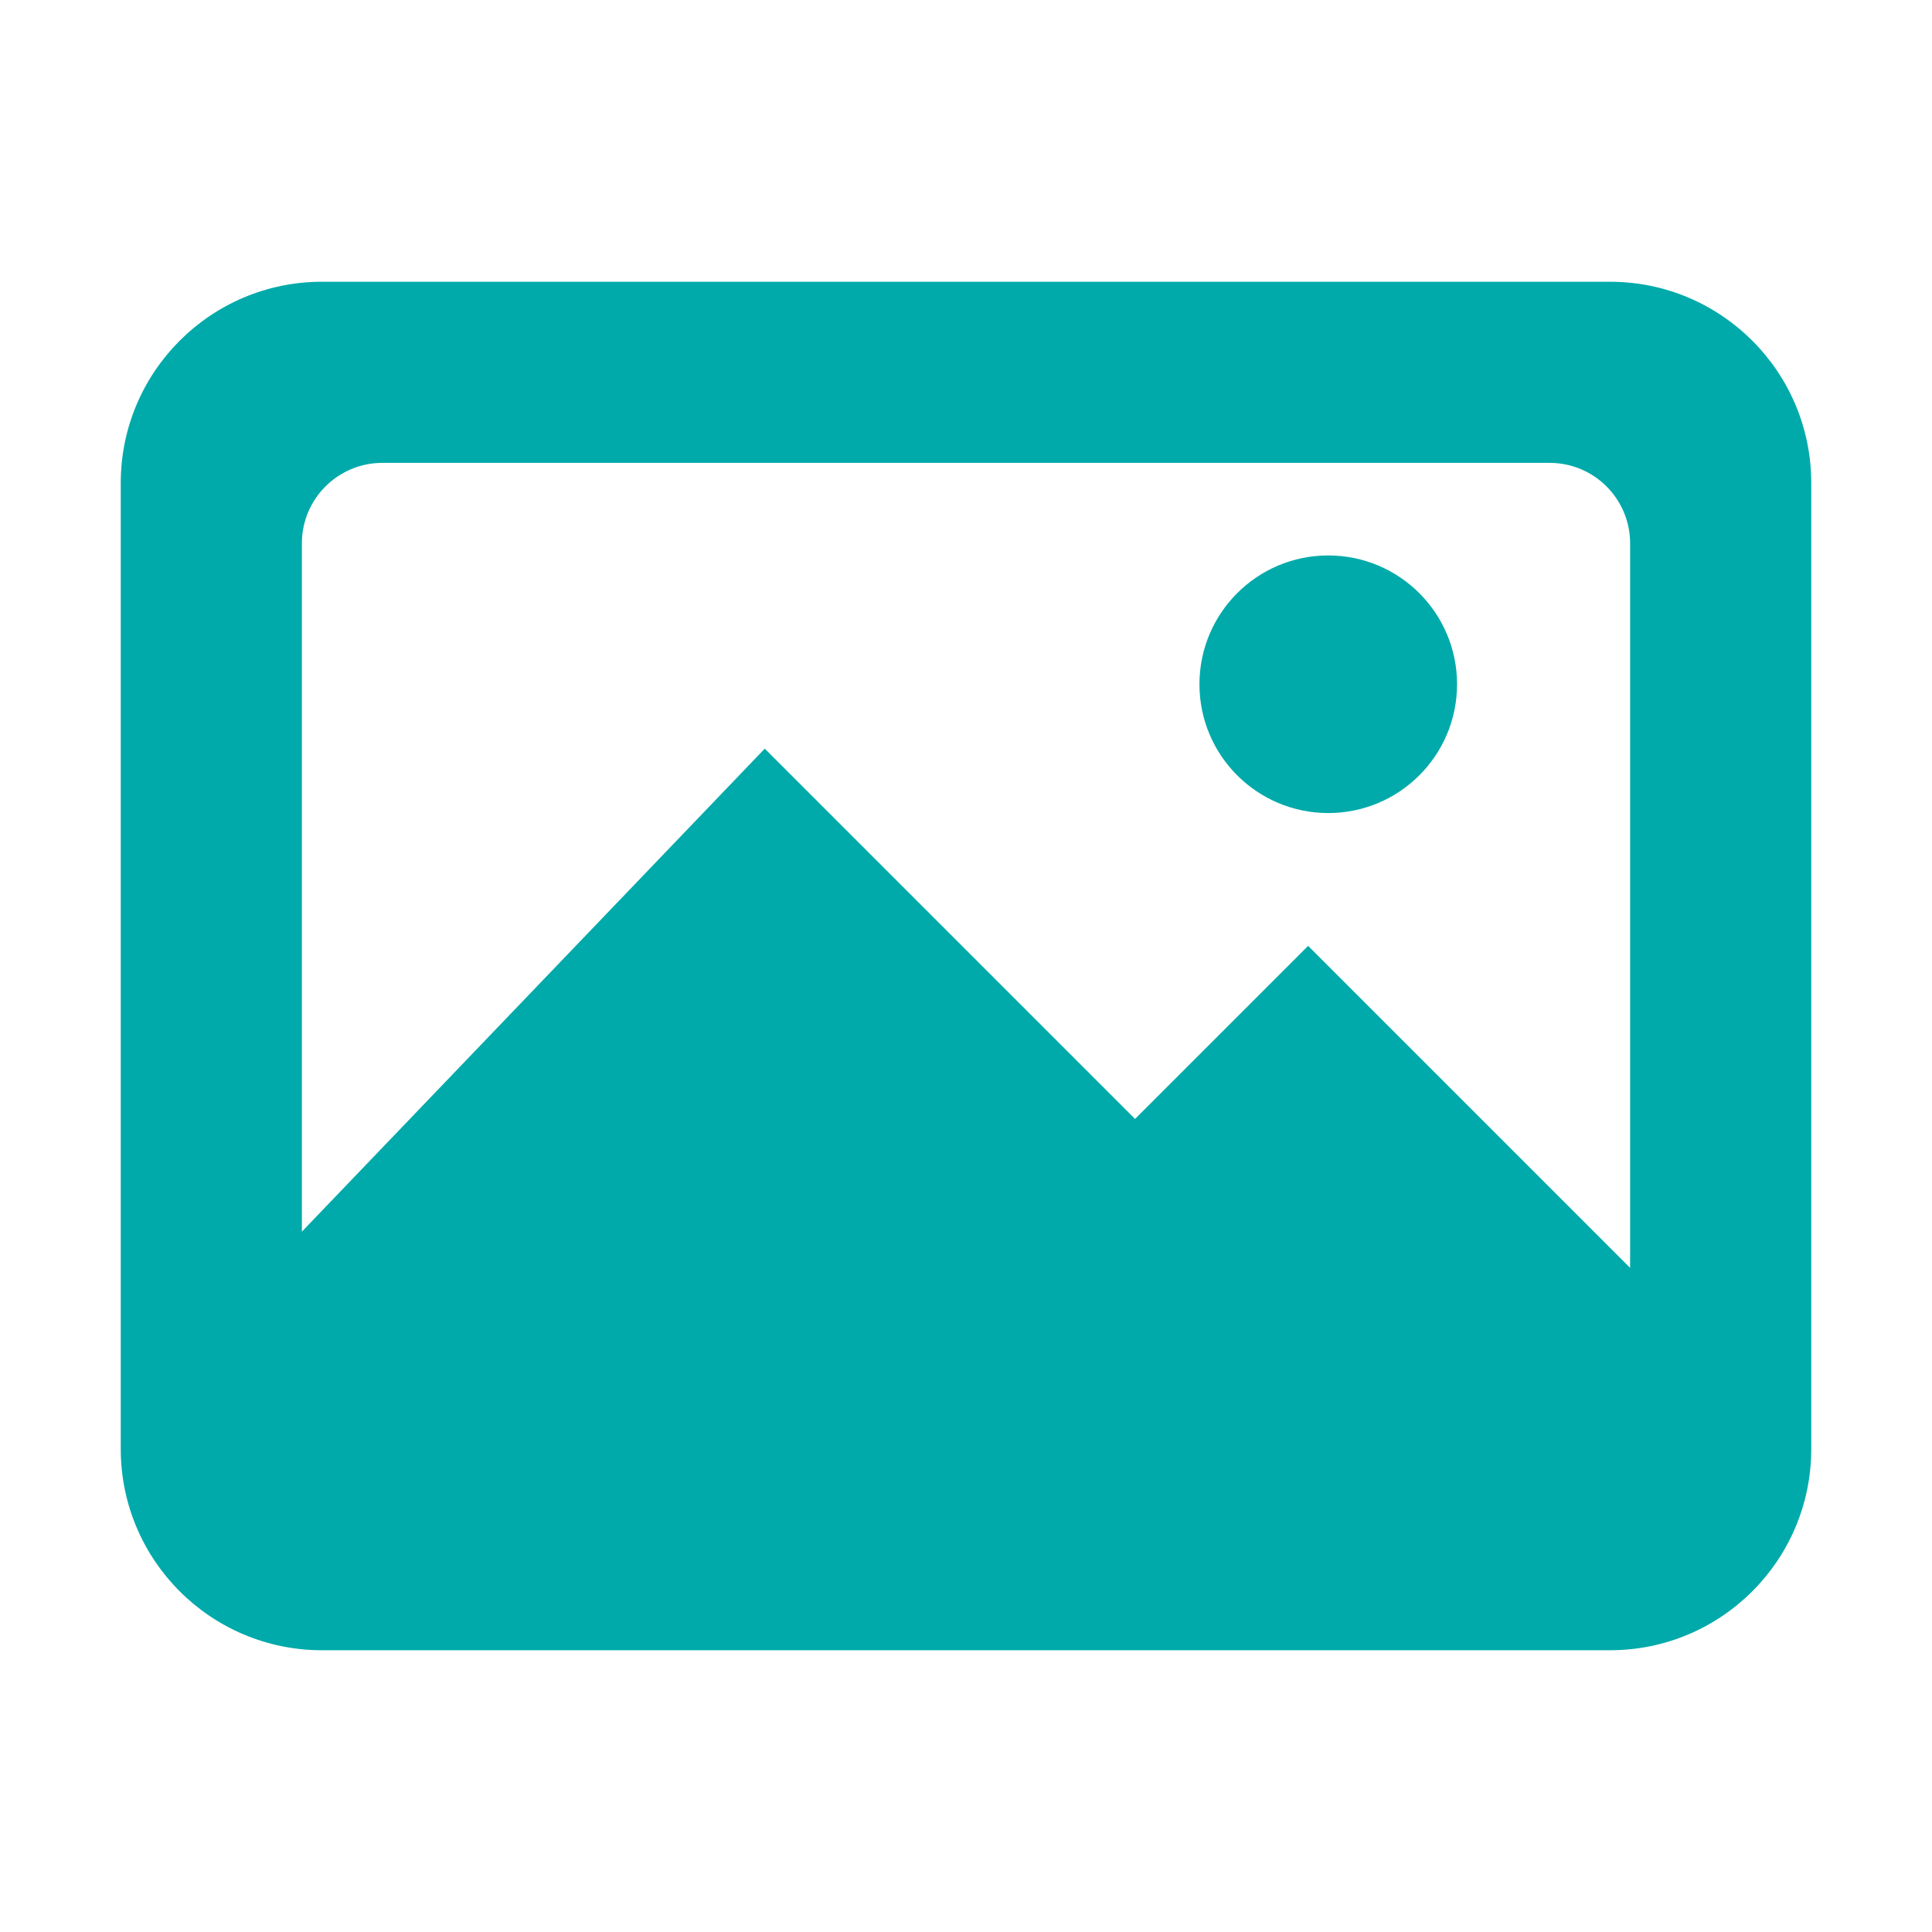
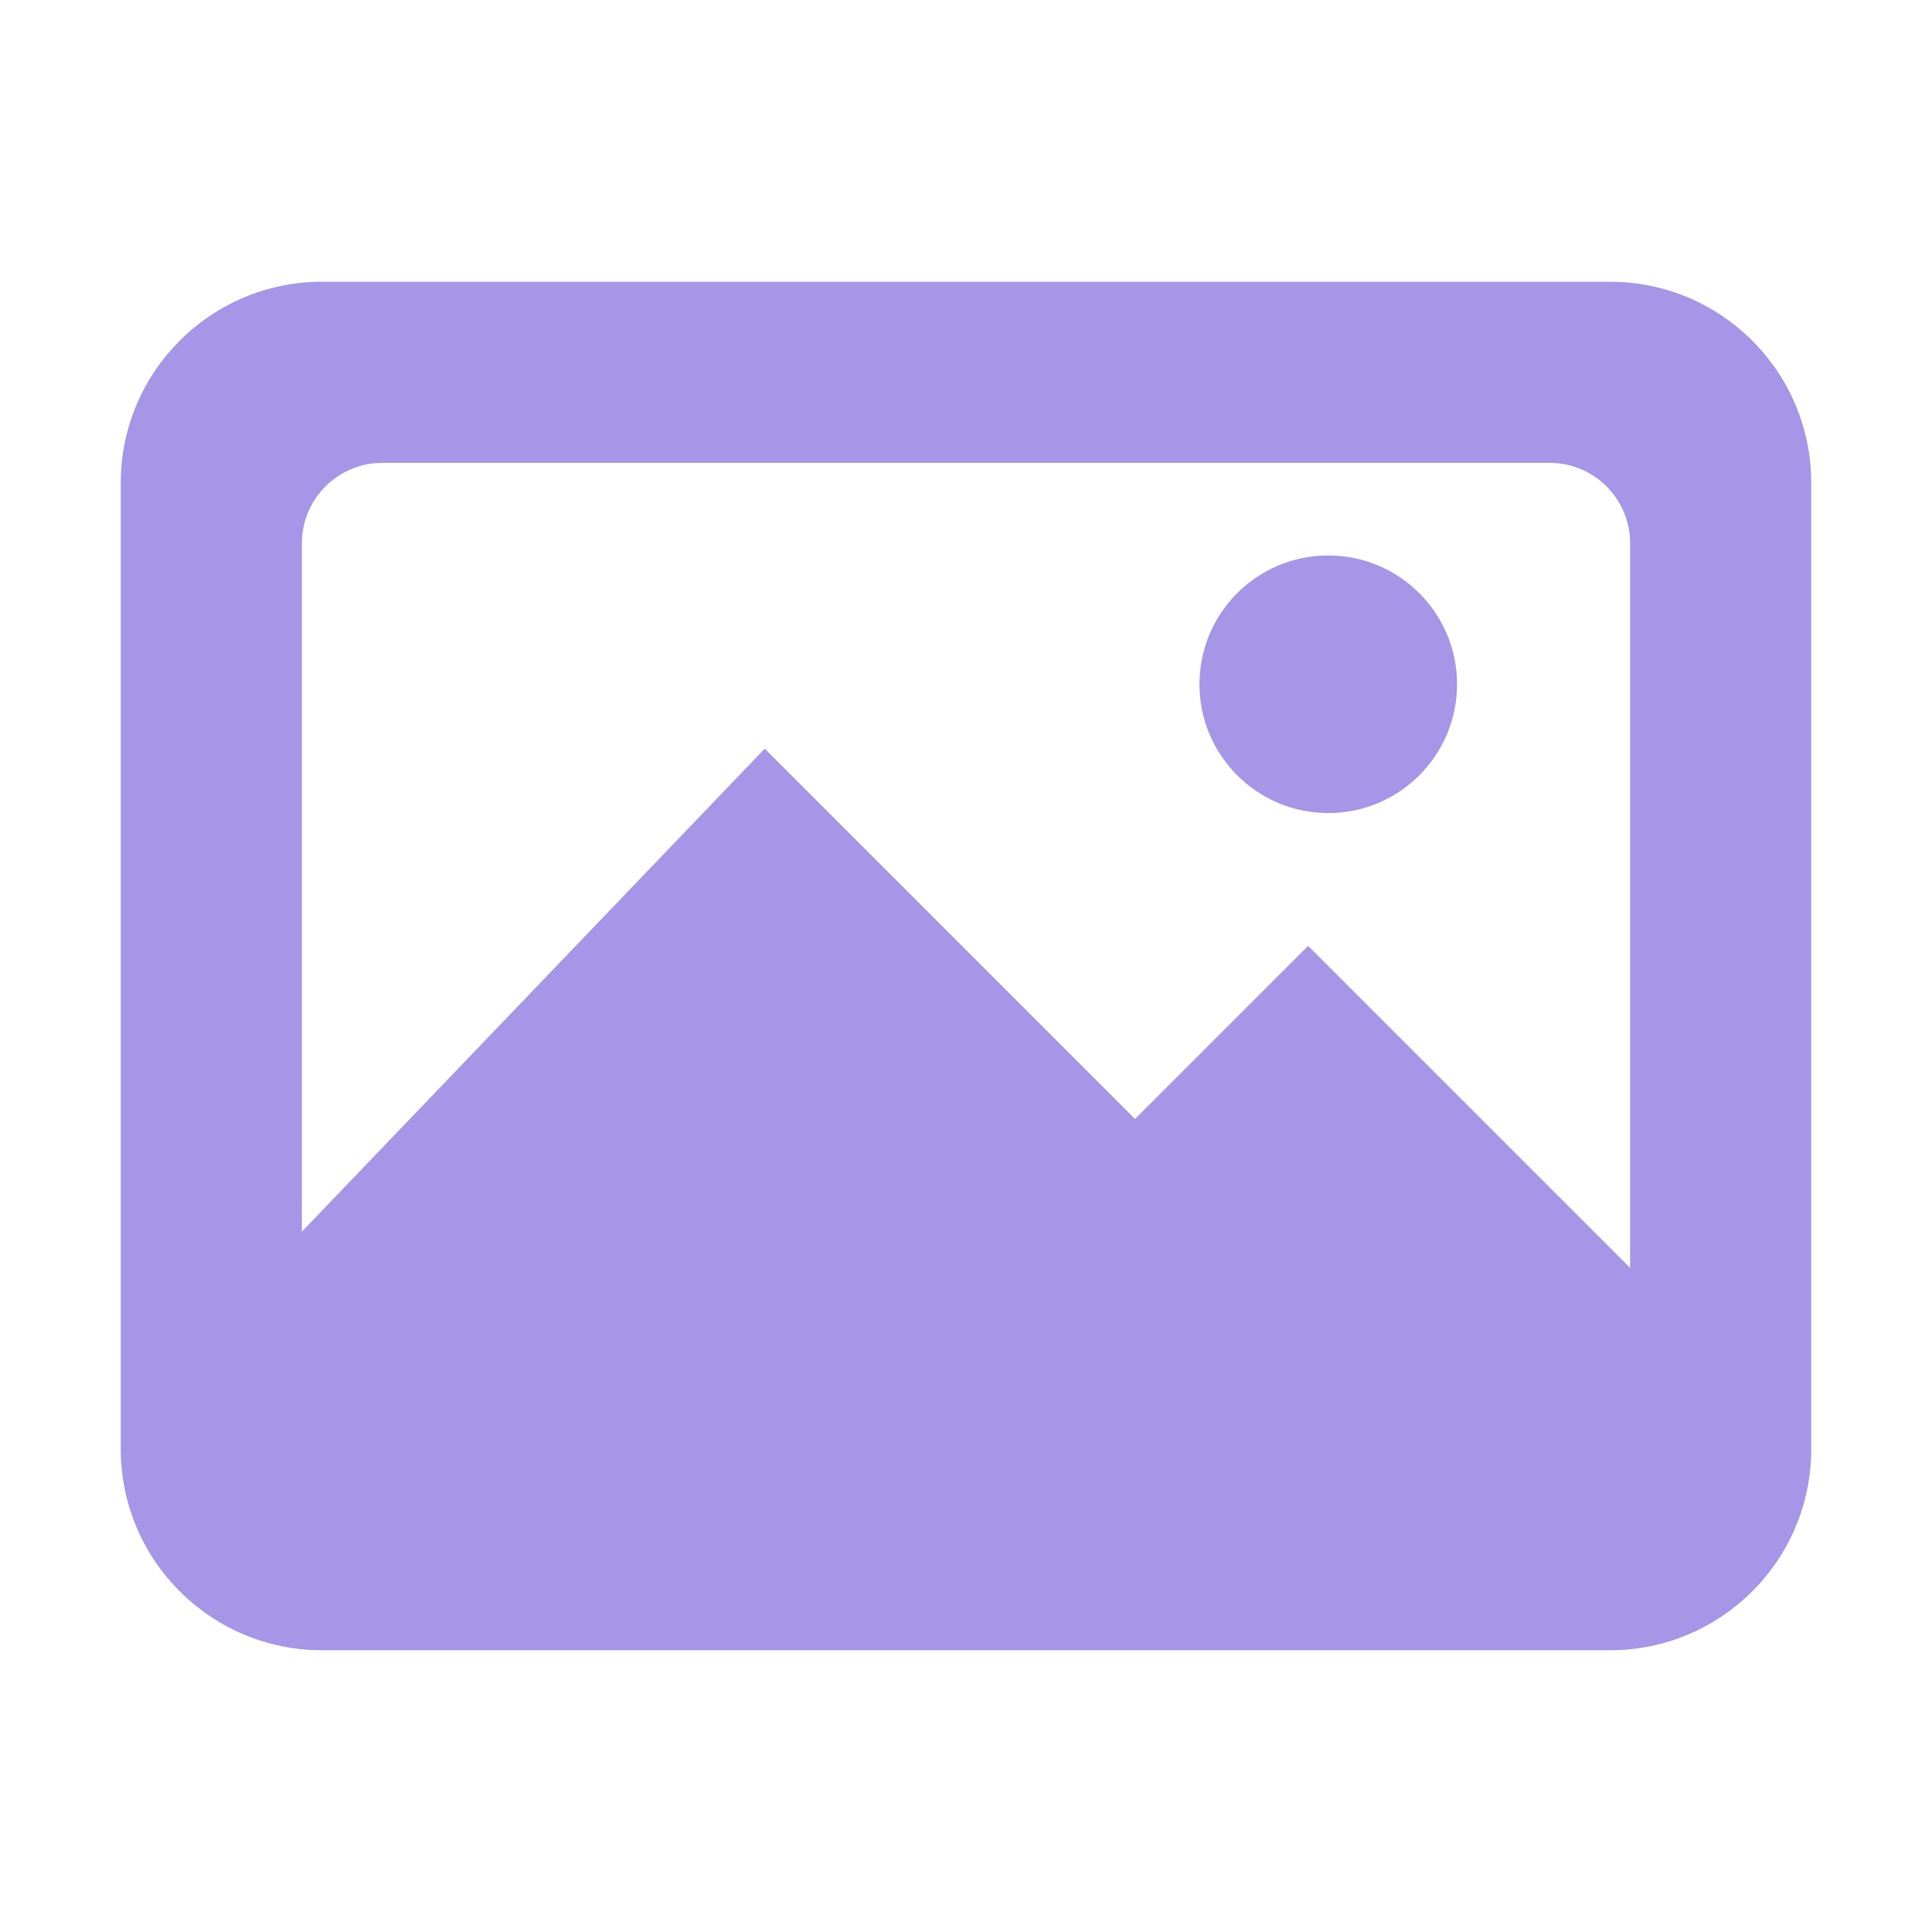
<svg xmlns="http://www.w3.org/2000/svg" viewBox="0 0 48 48" width="48" height="48">
-   <path fill="#00AAAA" fill-rule="evenodd" d="M8 7 H40 A5 5 0 0 1 45 12 V36 A5 5 0 0 1 40 41 H8 A5 5 0 0 1 3 36 V12 A5 5 0 0 1 8 7 Z M7.5 30.6 V13.5 A2 2 0 0 1 9.5 11.5 H38.5 A2 2 0 0 1 40.5 13.5 L40.5 31.5 L32.5 23.5 L28.2 27.8 L19 18.6 Z M36.2 17 A3.2 3.2 0 1 1 29.8 17 A3.2 3.2 0 1 1 36.2 17 Z" />
+   <path fill="#A596E7" fill-rule="evenodd" d="M8 7 H40 A5 5 0 0 1 45 12 V36 A5 5 0 0 1 40 41 H8 A5 5 0 0 1 3 36 V12 A5 5 0 0 1 8 7 Z M7.5 30.6 V13.5 A2 2 0 0 1 9.5 11.5 H38.5 A2 2 0 0 1 40.5 13.5 L40.5 31.5 L32.5 23.5 L28.2 27.8 L19 18.6 Z M36.2 17 A3.2 3.2 0 1 1 29.8 17 A3.2 3.2 0 1 1 36.2 17 Z" />
</svg>
